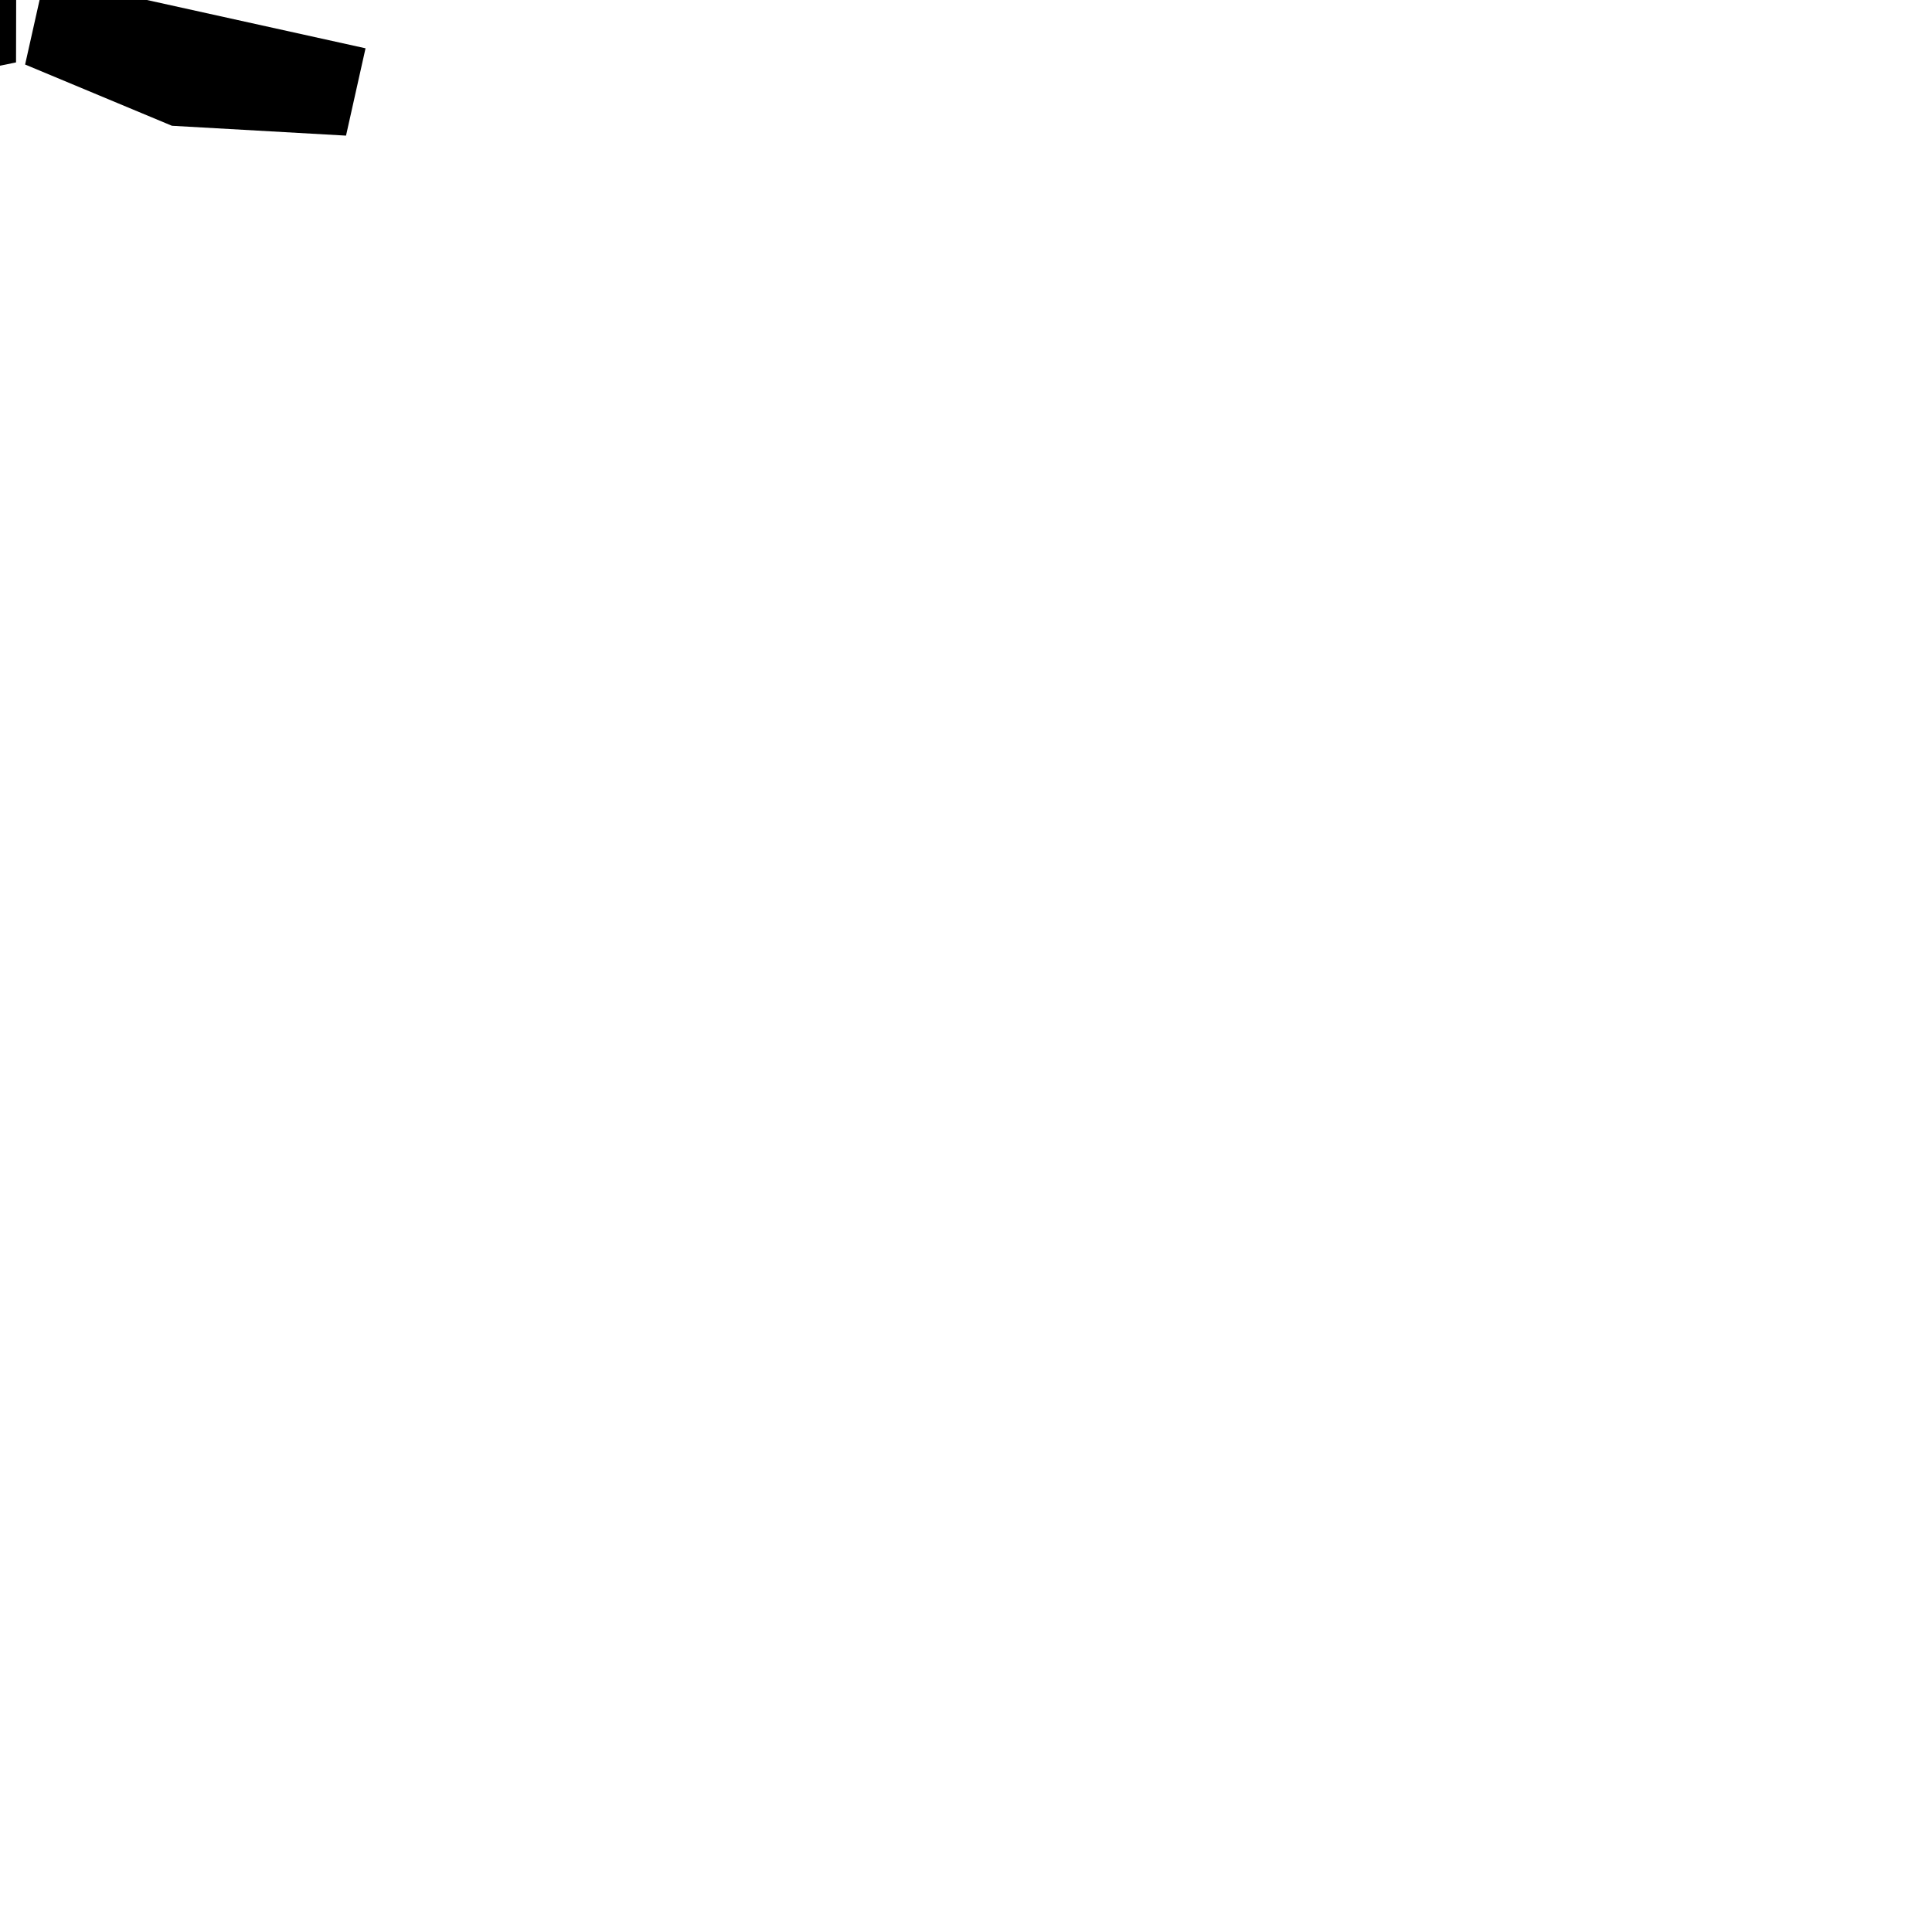
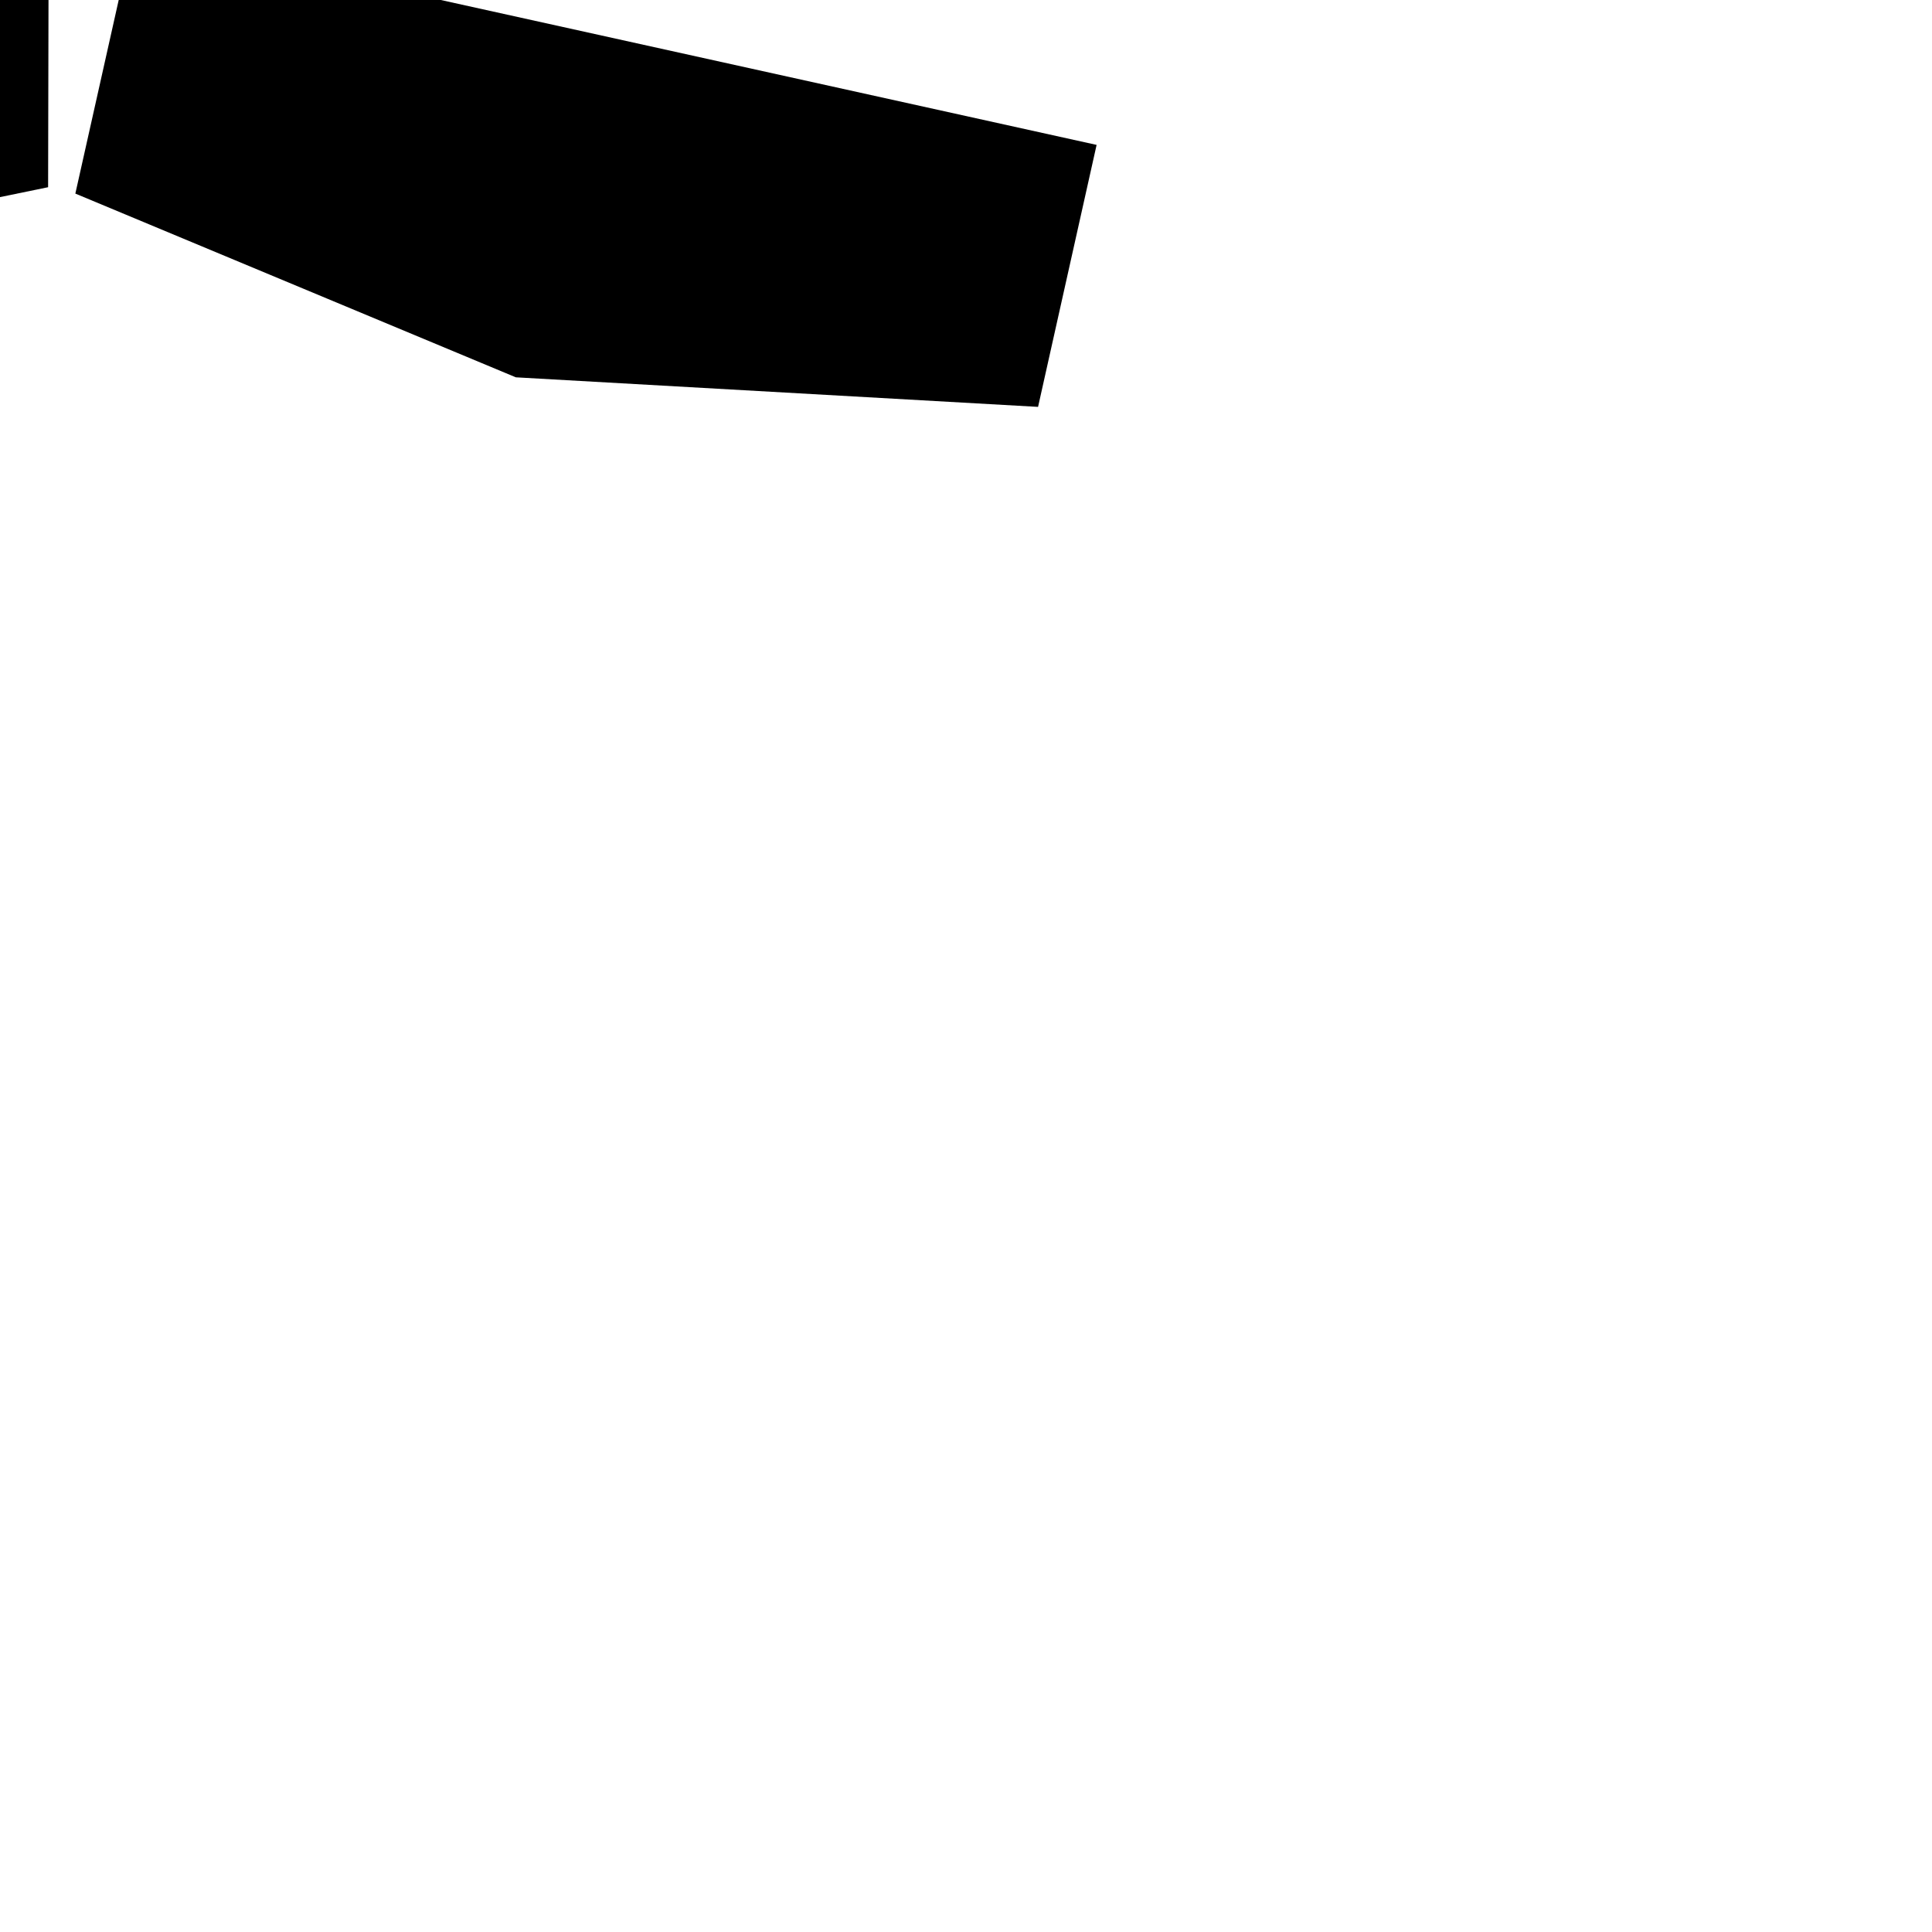
<svg xmlns="http://www.w3.org/2000/svg" version="1.1" id="Calque_1" x="0px" y="0px" viewBox="0 0 1000 1000" style="enable-background:new 0 0 1000 1000;" xml:space="preserve">
-   <polygon points="179.1,70.2 89,65.1 13,33.4 23.1,-11.7 189.2,25 " />
-   <rect x="-129" y="30.5" transform="matrix(0.7071 -0.7071 0.7071 0.7071 -73.6371 -47.8248)" width="68.9" height="68.9" />
-   <polygon points="-189.2,-113.7 -189.2,12.4 -94.4,12.4 -94.4,-18.9 -63.1,-18.9 -63.1,-113.7 " />
-   <polygon points="8.4,-15.6 8.4,-16.4 8.4,-16.4 8.5,-63.5 -57.1,-77.1 -57.3,-16.5 -57.3,-16.5 -57.3,-15.7 -57.3,-14.8   -57.3,-14.8 -57.3,45.8 8.3,32.3 8.4,-14.7 8.4,-14.7 " />
+   <polygon points="537.3,210.6 267,195.3 39,100.2 69.3,-35.1 567.6,75 " />
+   <rect x="-387" y="91.5" transform="matrix(0.7071 -0.7071 0.7071 0.7071 -220.8659 -143.5334)" width="206.7" height="206.7" />
+   <polygon points="-567.6,-341.1 -567.6,37.2 -283.2,37.2 -283.2,-56.7 -189.3,-56.7 -189.3,-341.1 " />
+   <polygon points="25.2,-46.8 25.2,-49.2 25.2,-49.2 25.5,-190.5 -171.3,-231.3 -171.9,-49.5 -171.9,-49.5 -171.9,-47.1 -171.9,-44.4   -171.9,-44.4 -171.9,137.4 24.9,96.9 25.2,-44.1 25.2,-44.1 " />
</svg>
